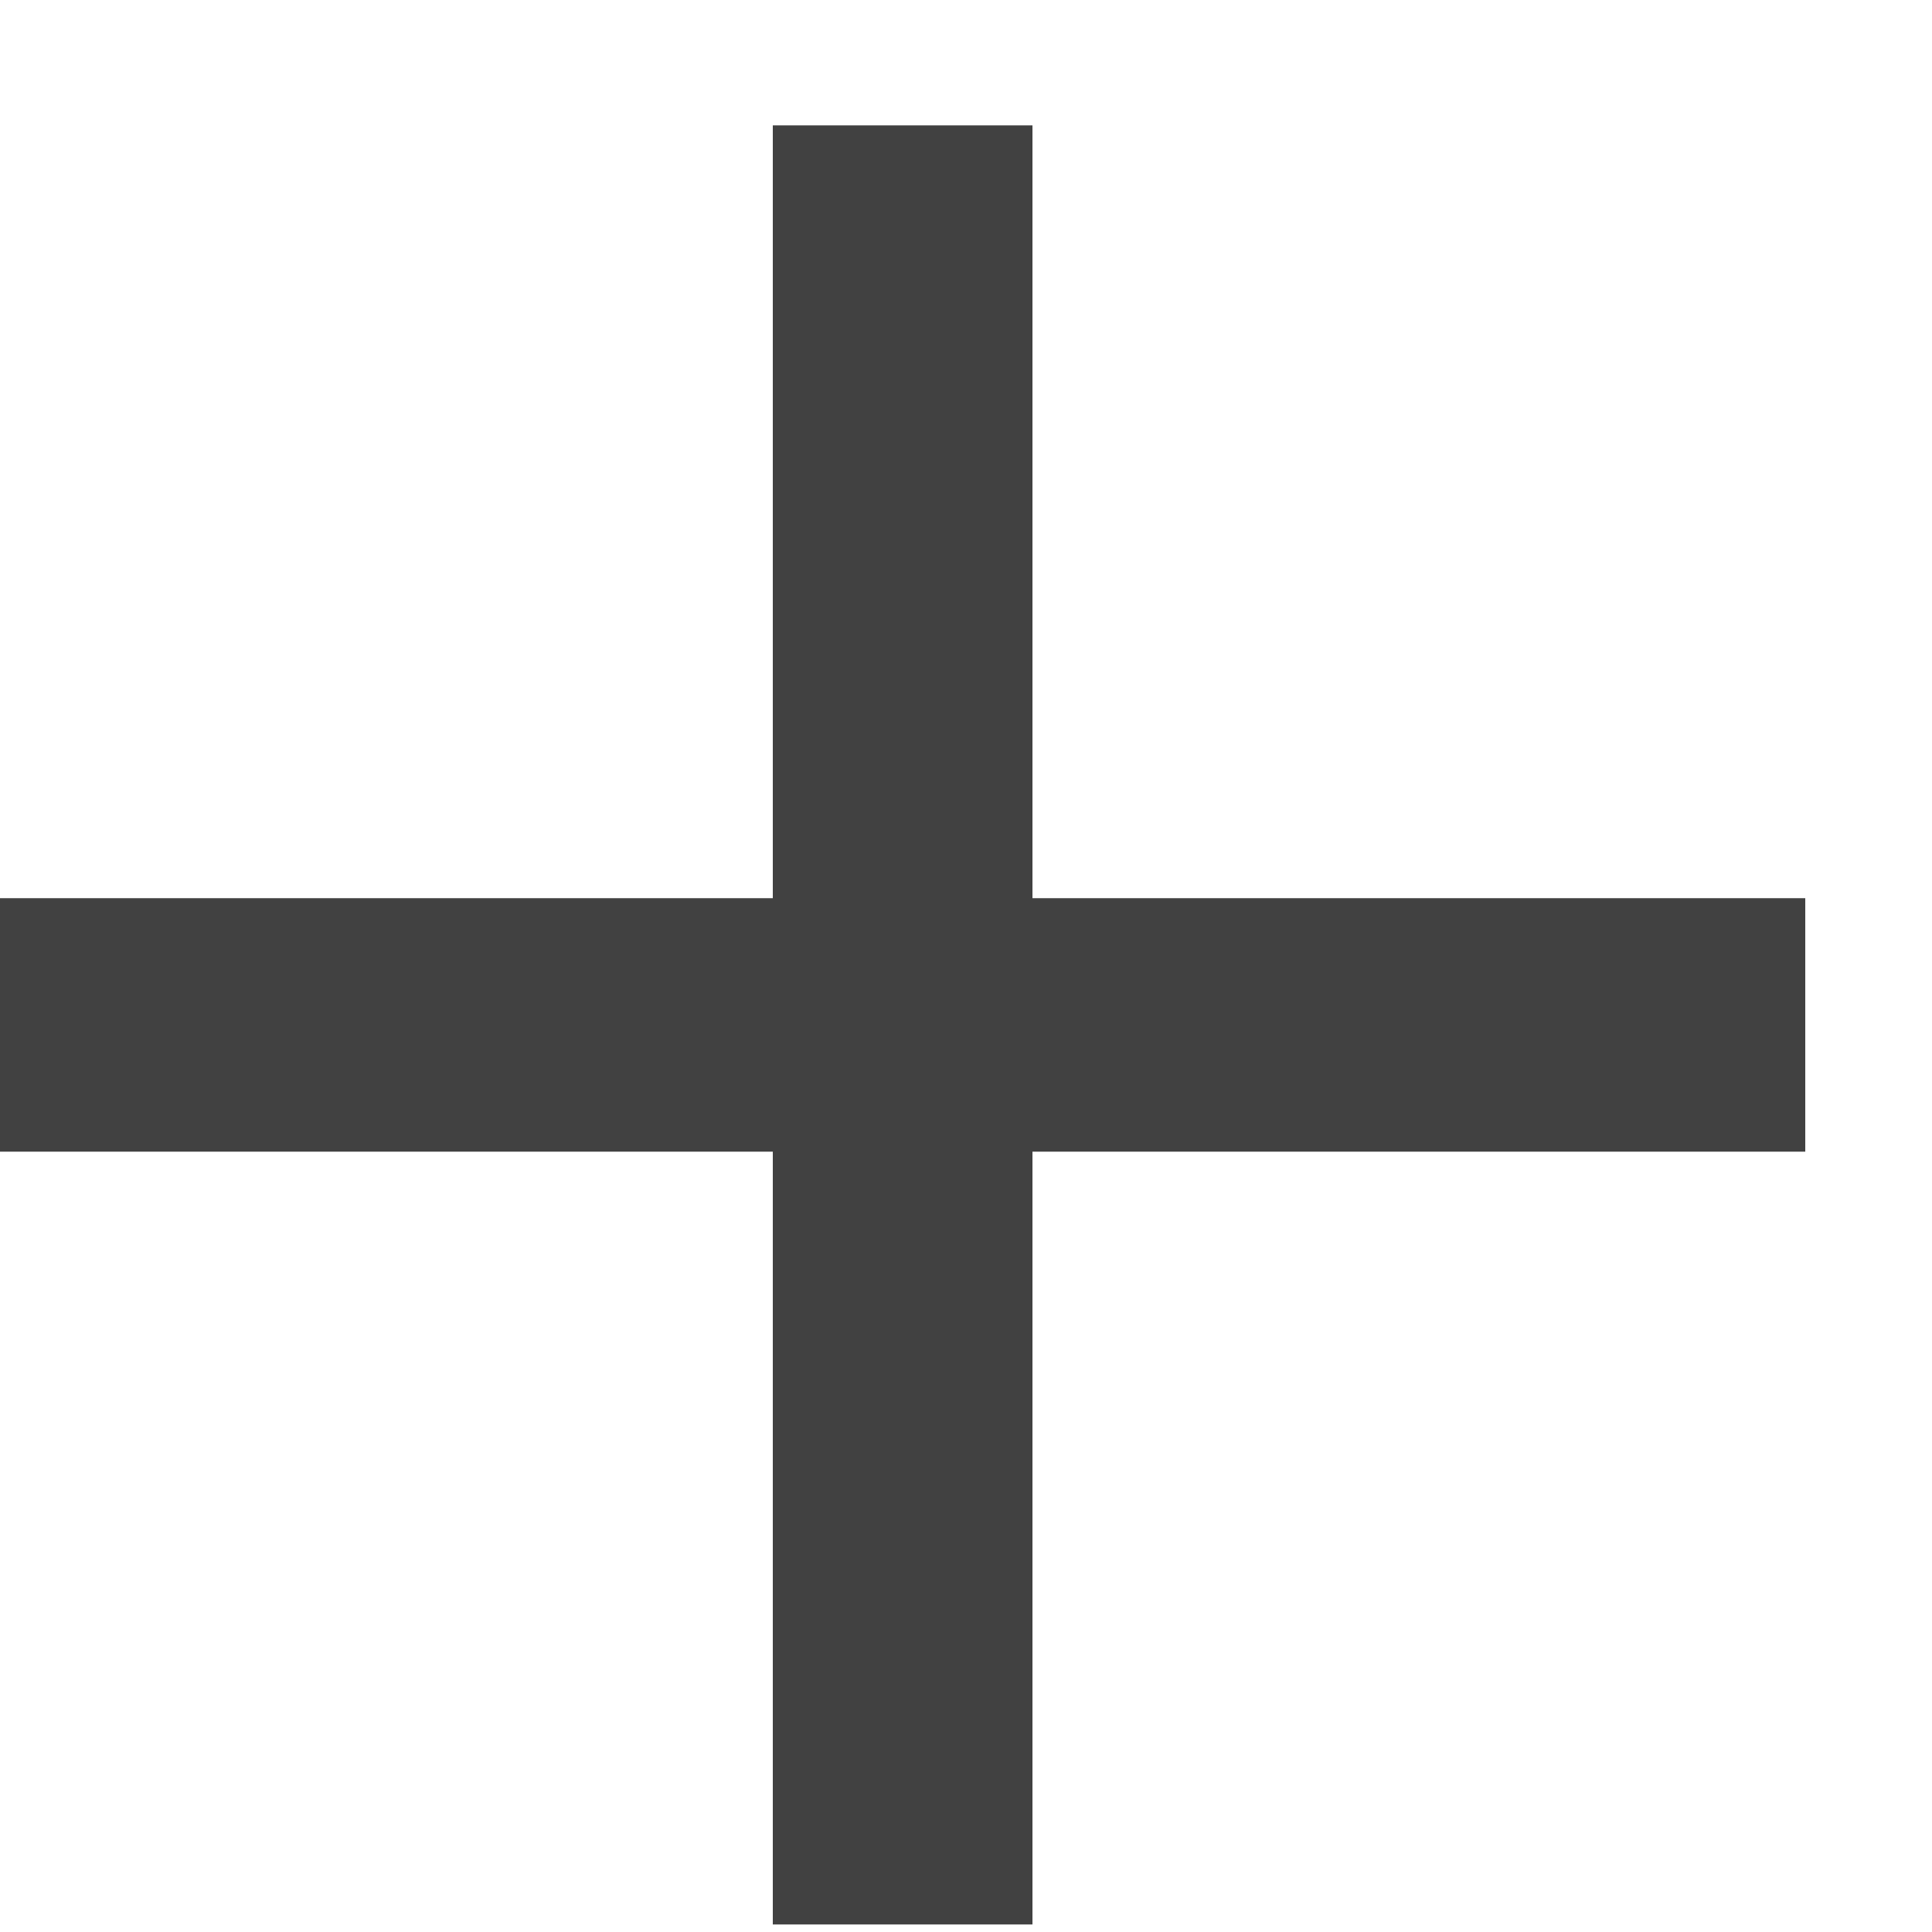
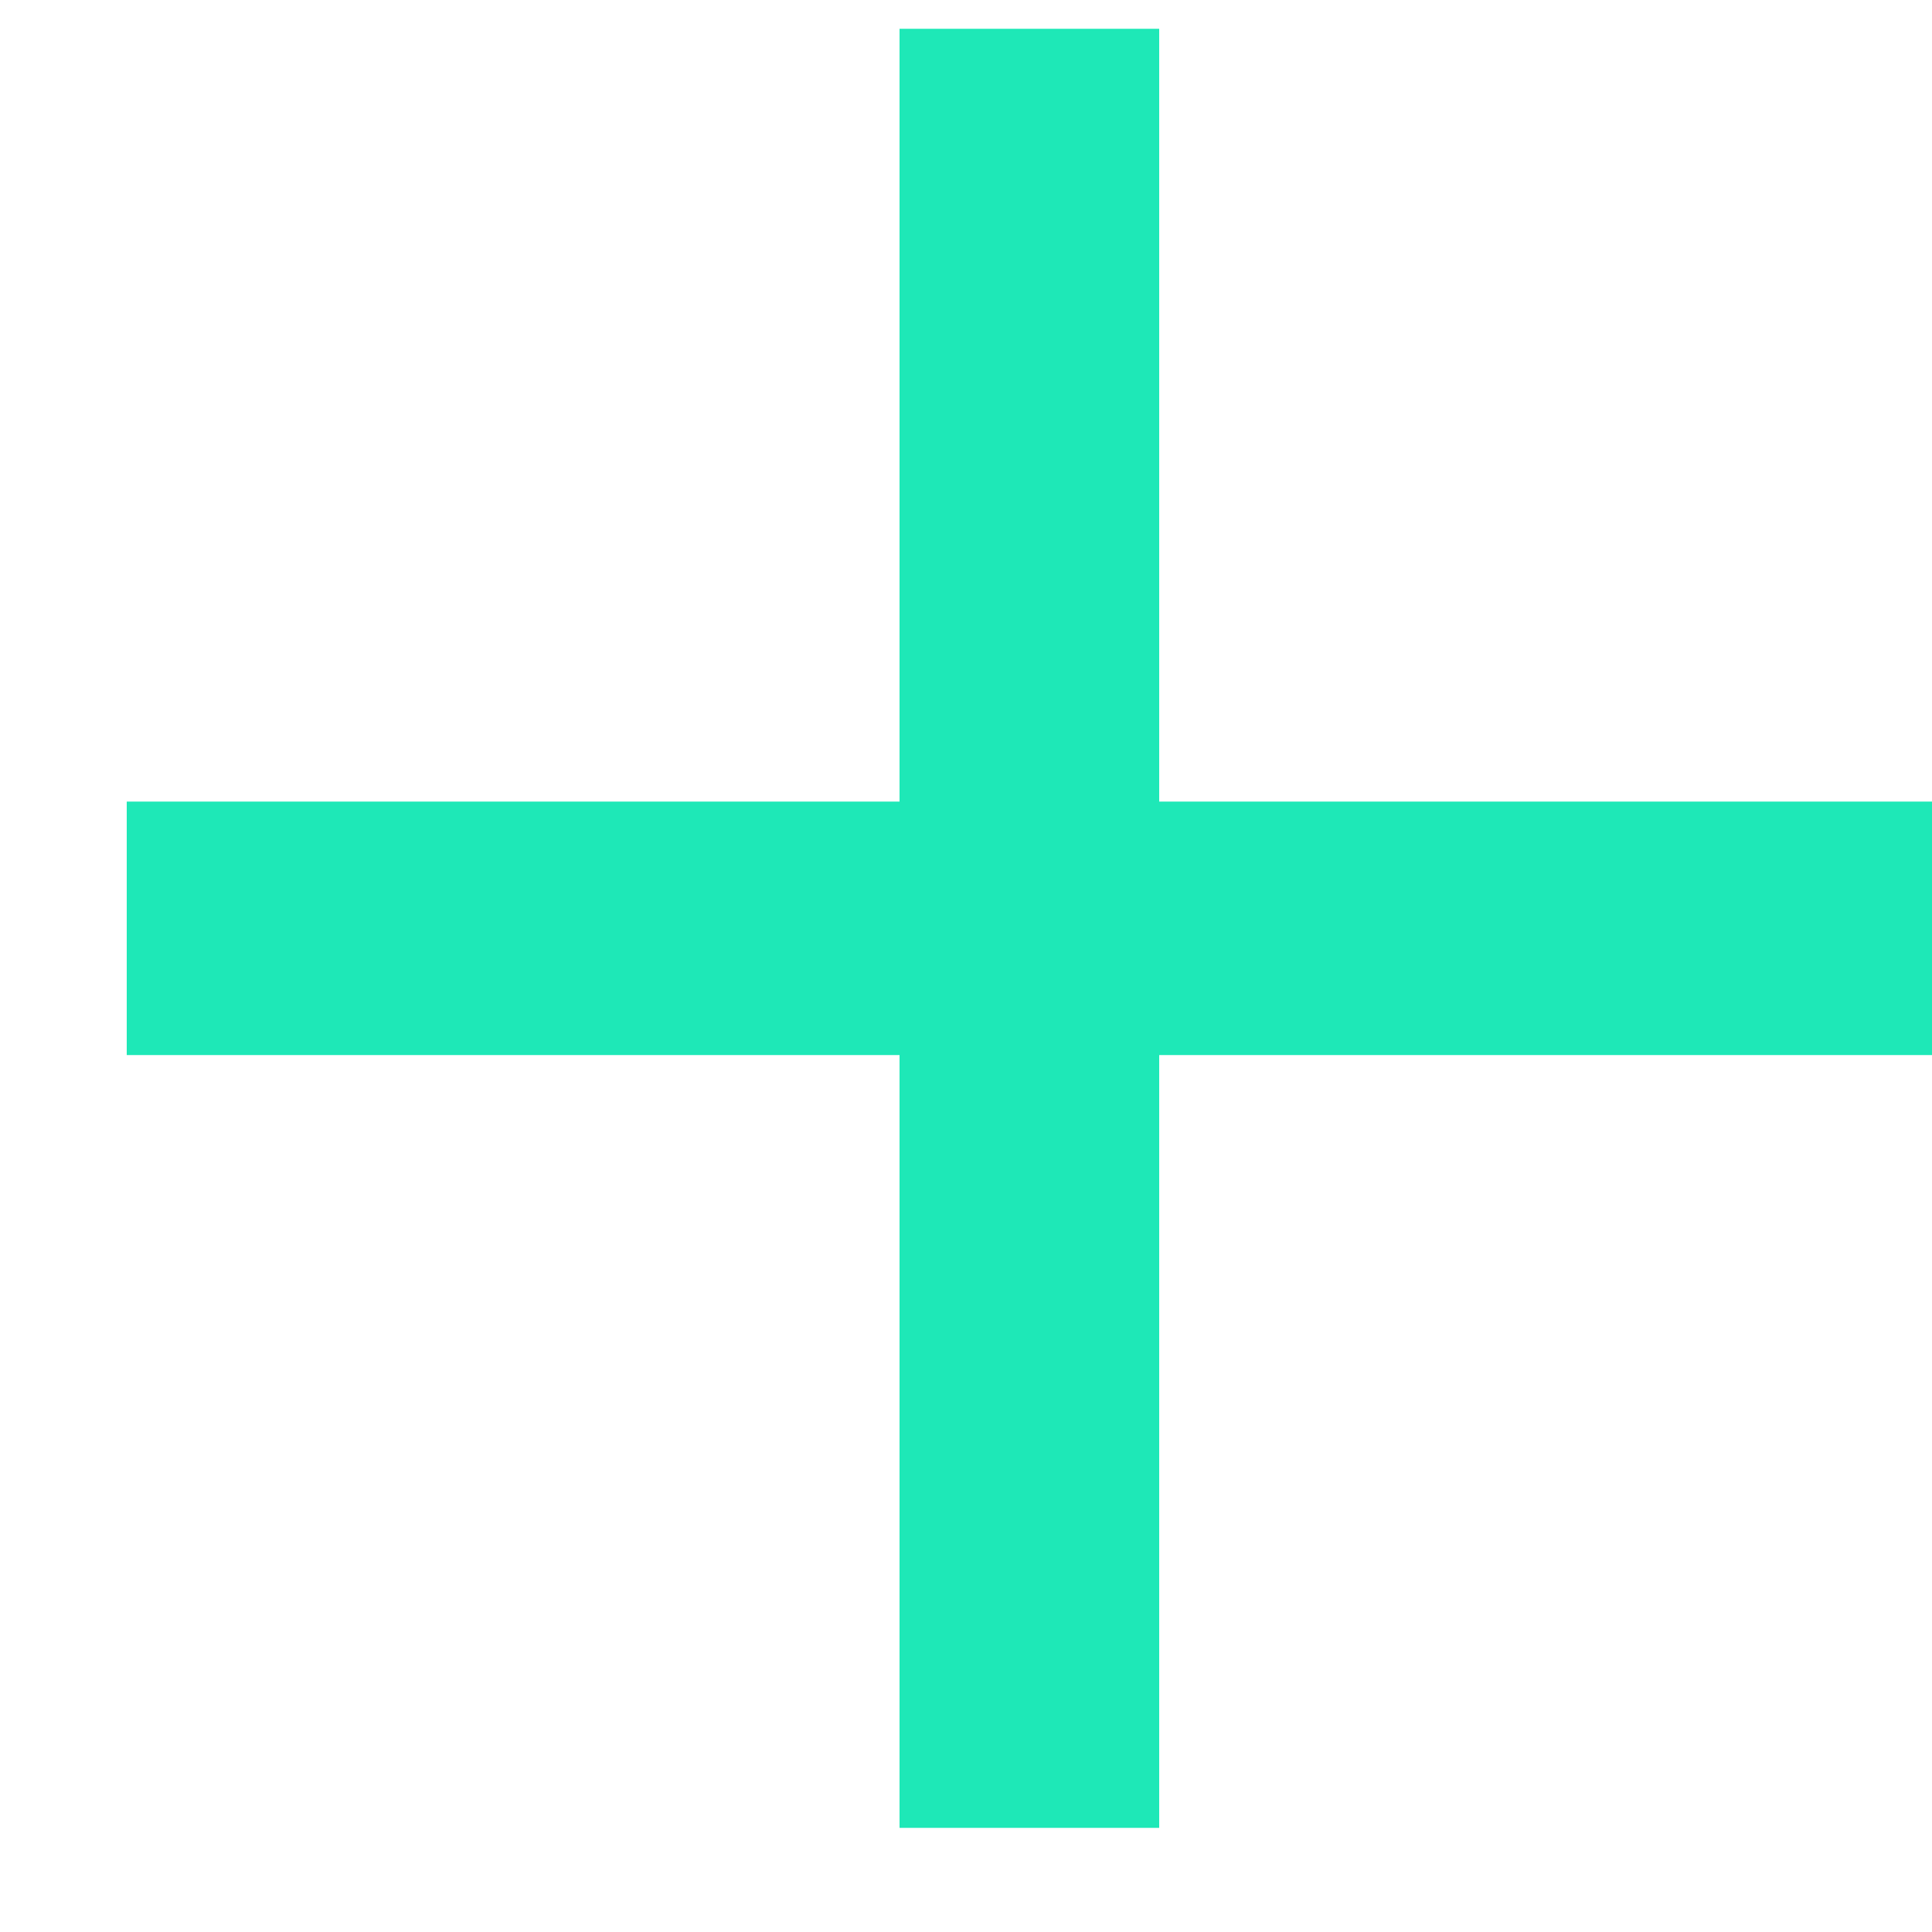
<svg xmlns="http://www.w3.org/2000/svg" width="10" height="10" viewBox="0 0 10 10" fill="none">
-   <path d="M9.344 5.961H5.344V9.961H4V5.961H0V4.649H4V0.649H5.344V4.649H9.344V5.961Z" fill="#414141" />
+   <path d="M10 5.461H6V9.461H4.656V5.461H0.656V4.149H4.656V0.149H6V4.149H10V5.461Z" fill="#1EE8B7" />
</svg>
